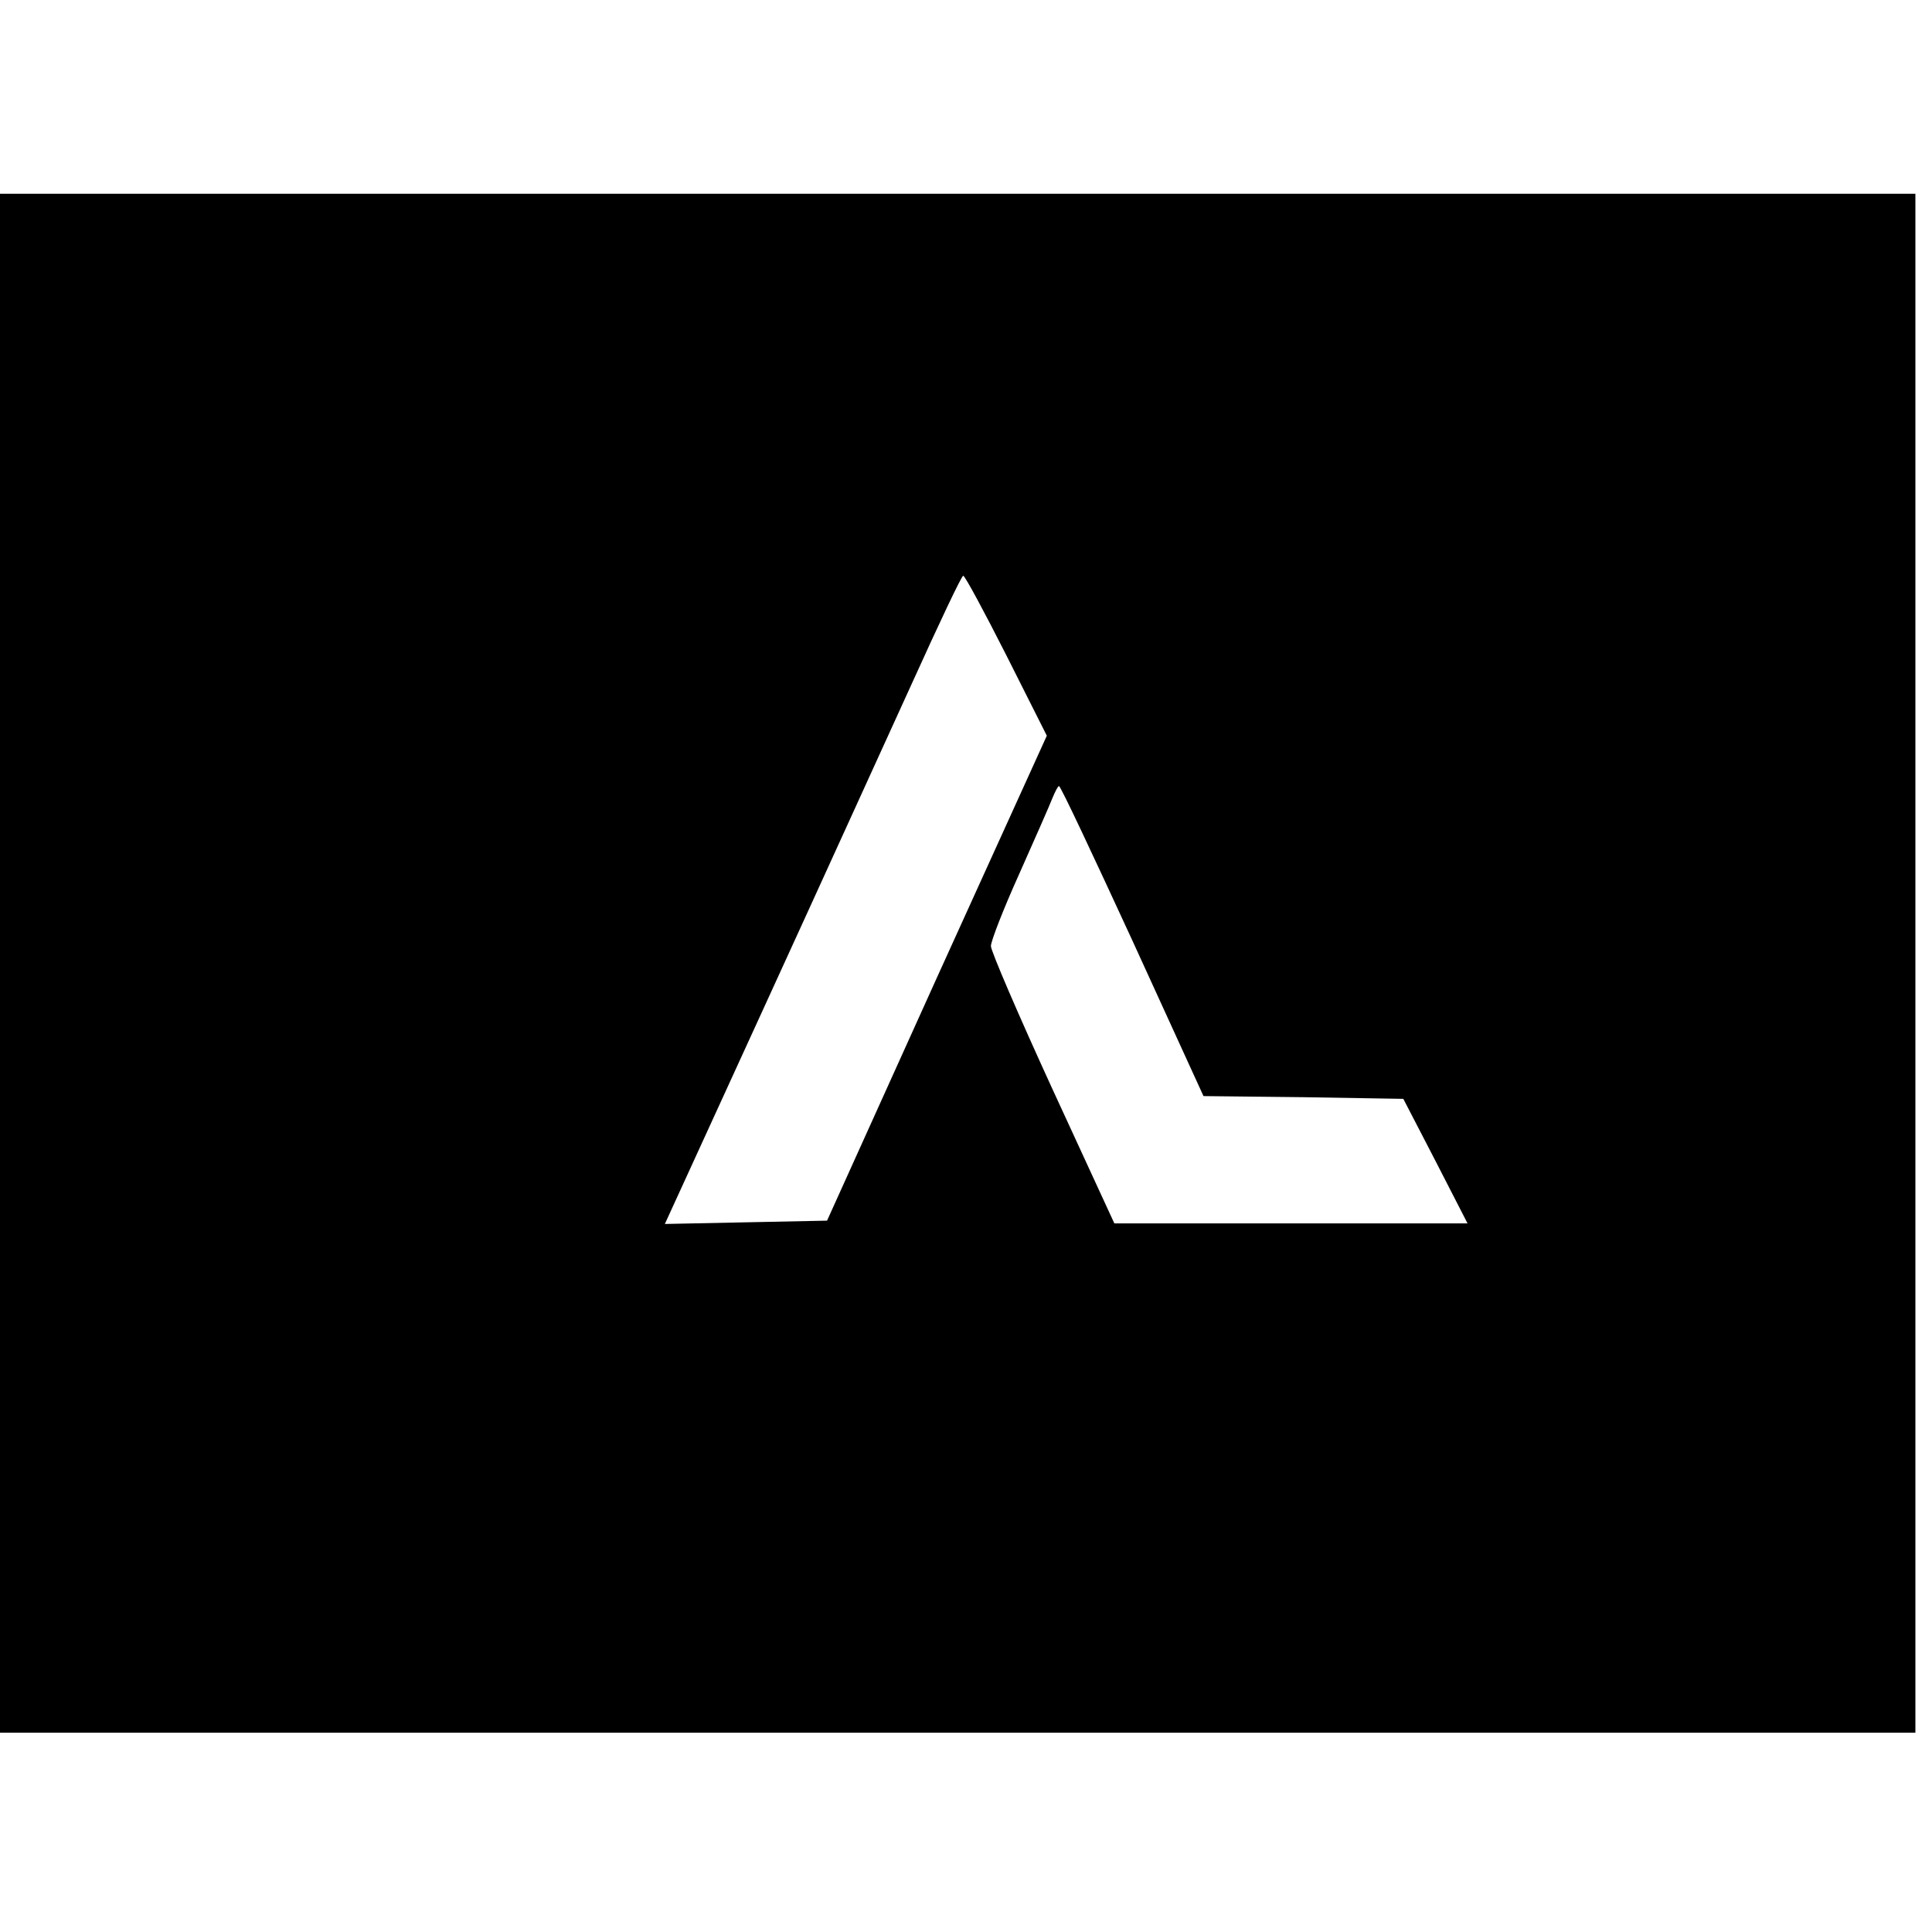
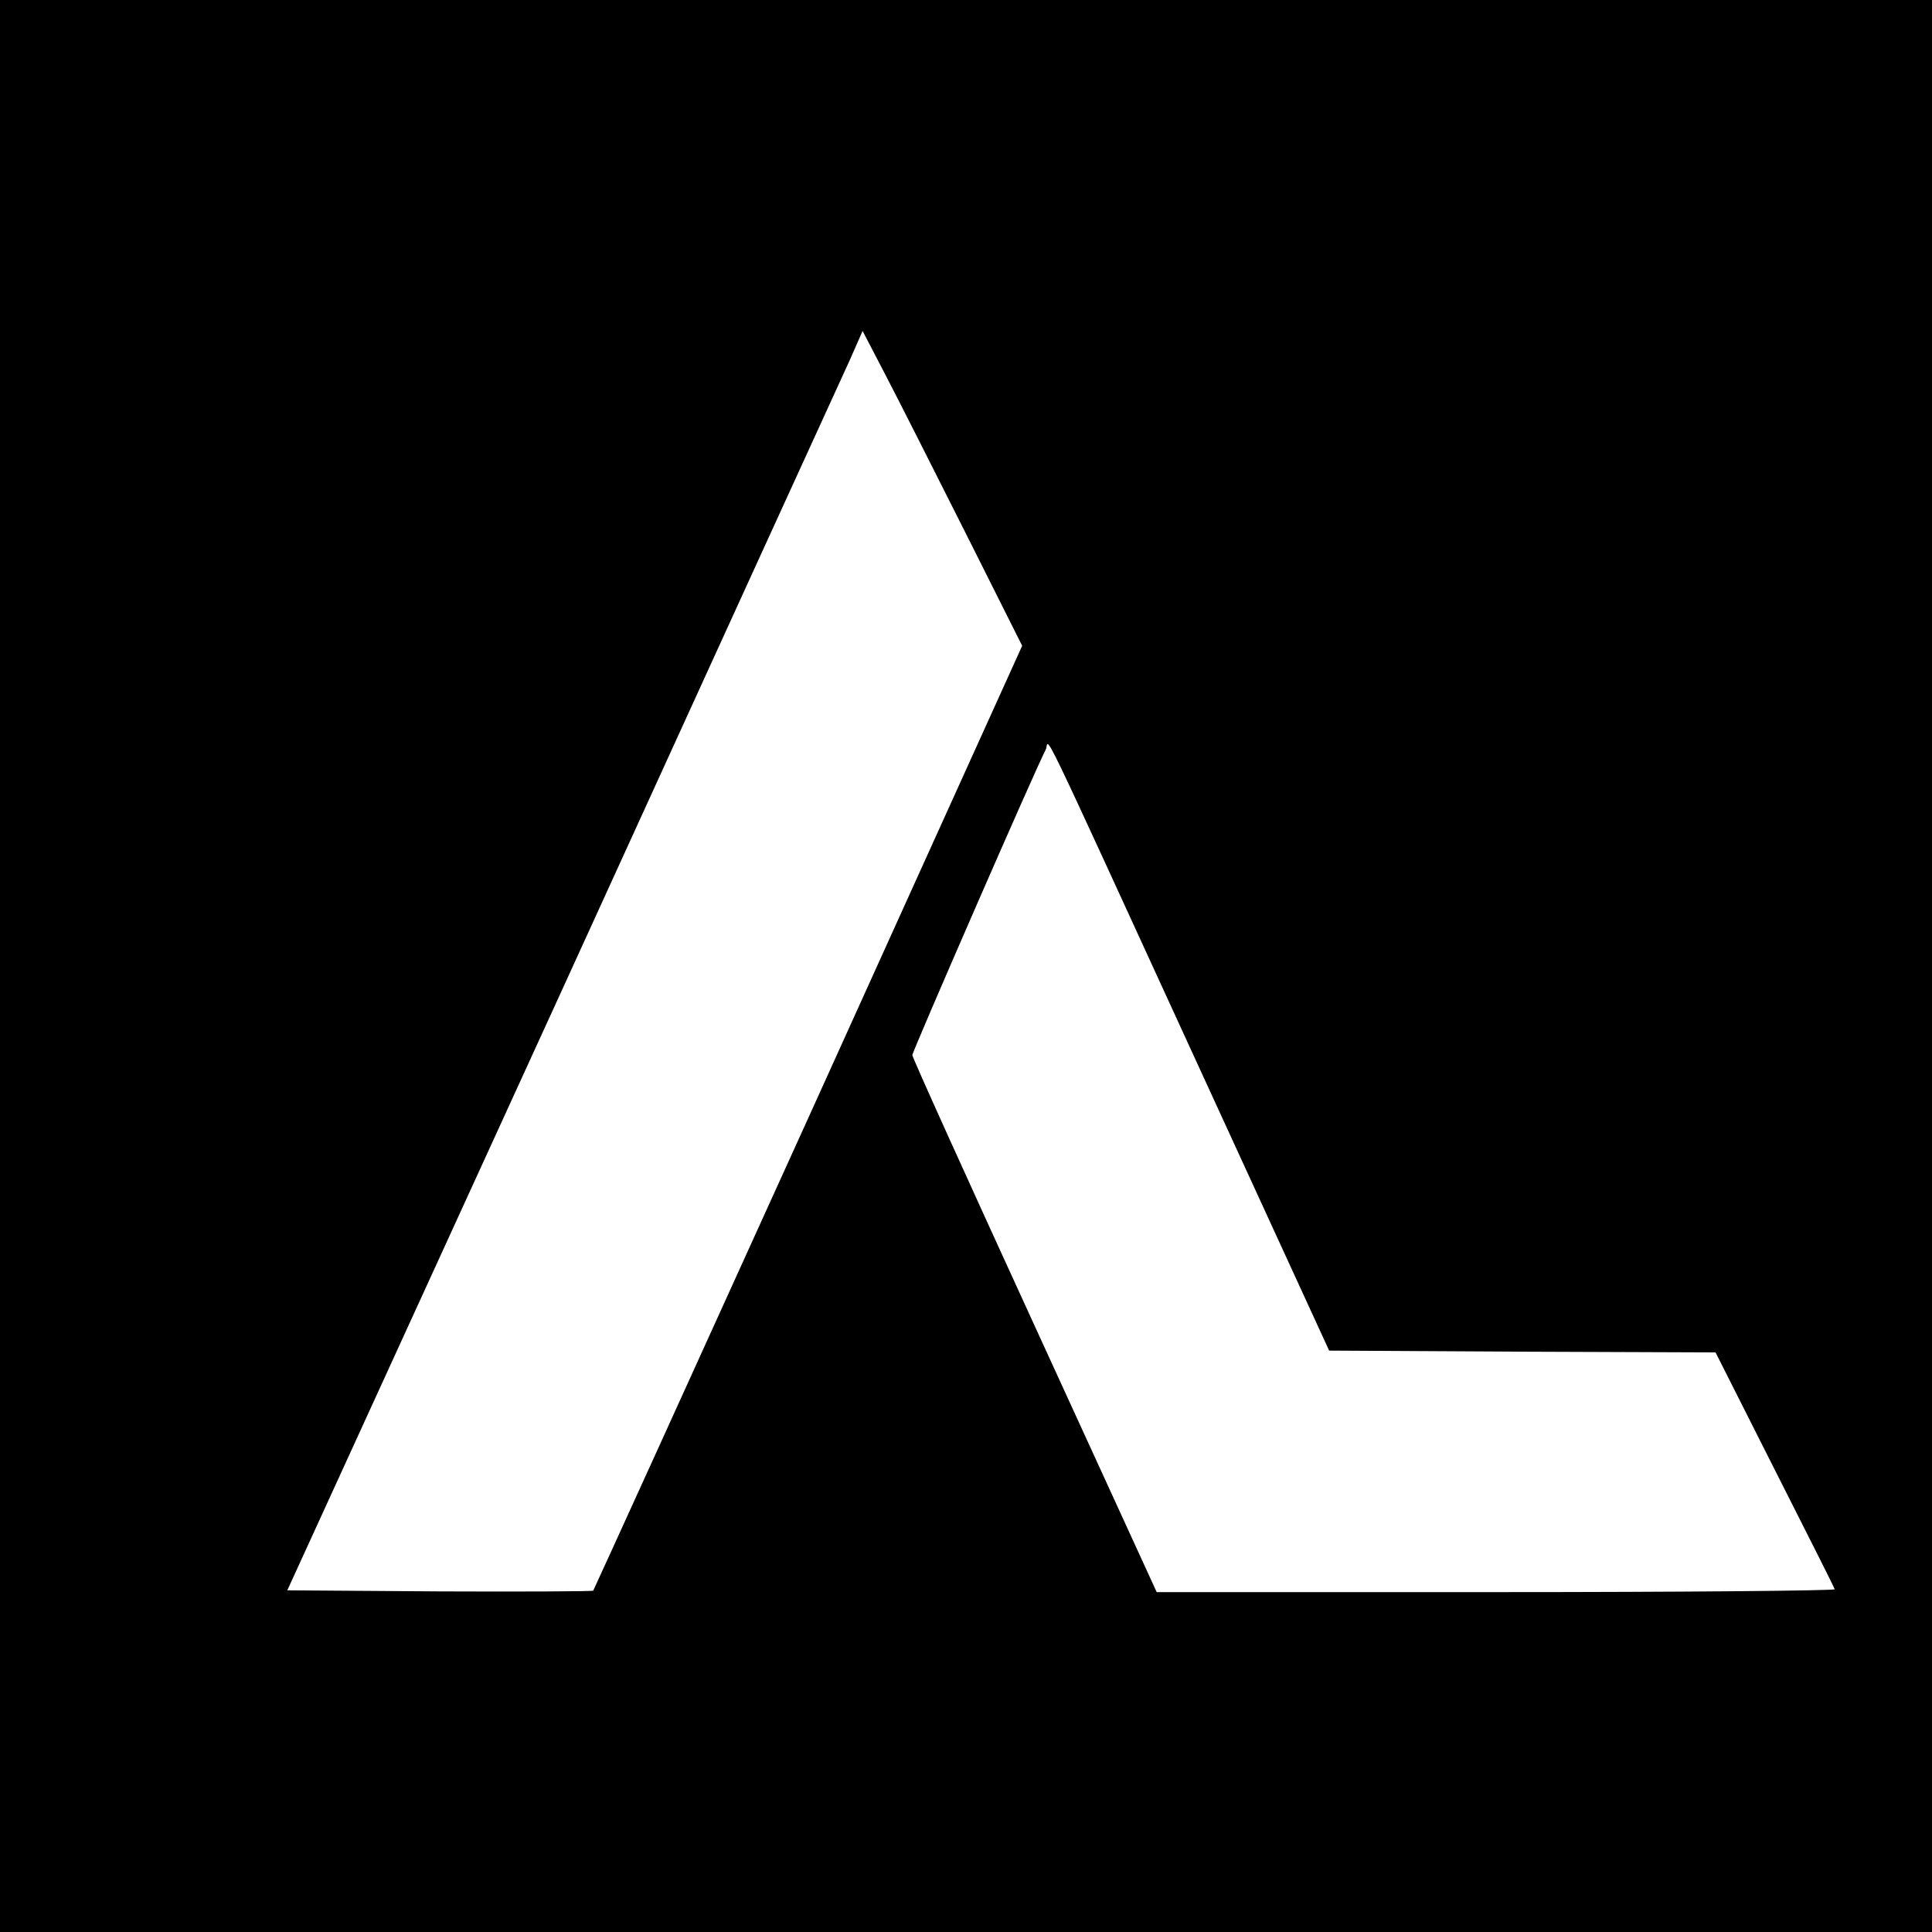
- <svg xmlns="http://www.w3.org/2000/svg" version="1.0" width="349pt" height="349pt" viewBox="0 0 349 349" preserveAspectRatio="xMidYMid meet">
-   <g transform="translate(0,349) scale(0.1,-0.1)" fill="#000000" stroke="none">
-     <path d="M0 1750 l0 -1390 1730 0 1730 0 0 1390 0 1390 -1730 0 -1730 0 0 -1390z m1818 556 l73 -145 -199 -438 -198 -438 -146 -3 -147 -3 180 393 c99 216 219 480 267 585 48 106 89 193 92 193 3 0 38 -65 78 -144z m228 -516 l128 -280 181 -2 180 -3 58 -112 58 -113 -319 0 -319 0 -112 243 c-61 133 -111 249 -111 258 0 9 23 68 51 130 28 63 55 124 60 137 5 12 10 22 12 22 3 0 62 -126 133 -280z" />
+ <svg xmlns="http://www.w3.org/2000/svg" version="1.0" width="540pt" height="540pt" viewBox="0 0 540 540" preserveAspectRatio="xMidYMid meet">
+   <g transform="translate(0,540) scale(0.1,-0.1)" fill="#000000" stroke="none">
+     <path d="M0 2700 l0 -2700 2700 0 2700 0 0 2700 0 2700 -2700 0 -2700 0 0 -2700z m2699 1210 l158 -315 -597 -1318 c-329 -725 -600 -1320 -602 -1323 -3 -2 -196 -3 -430 -2 l-425 3 767 1676 c421 923 783 1714 804 1760 l37 84 65 -125 c36 -69 136 -267 223 -440z m644 -1475 l372 -810 540 -3 540 -2 165 -327 c91 -180 167 -330 168 -335 2 -4 -424 -8 -946 -8 l-949 0 -341 744 c-188 410 -342 750 -342 757 0 10 347 806 373 854 12 24 -40 132 420 -870z" />
  </g>
</svg>
